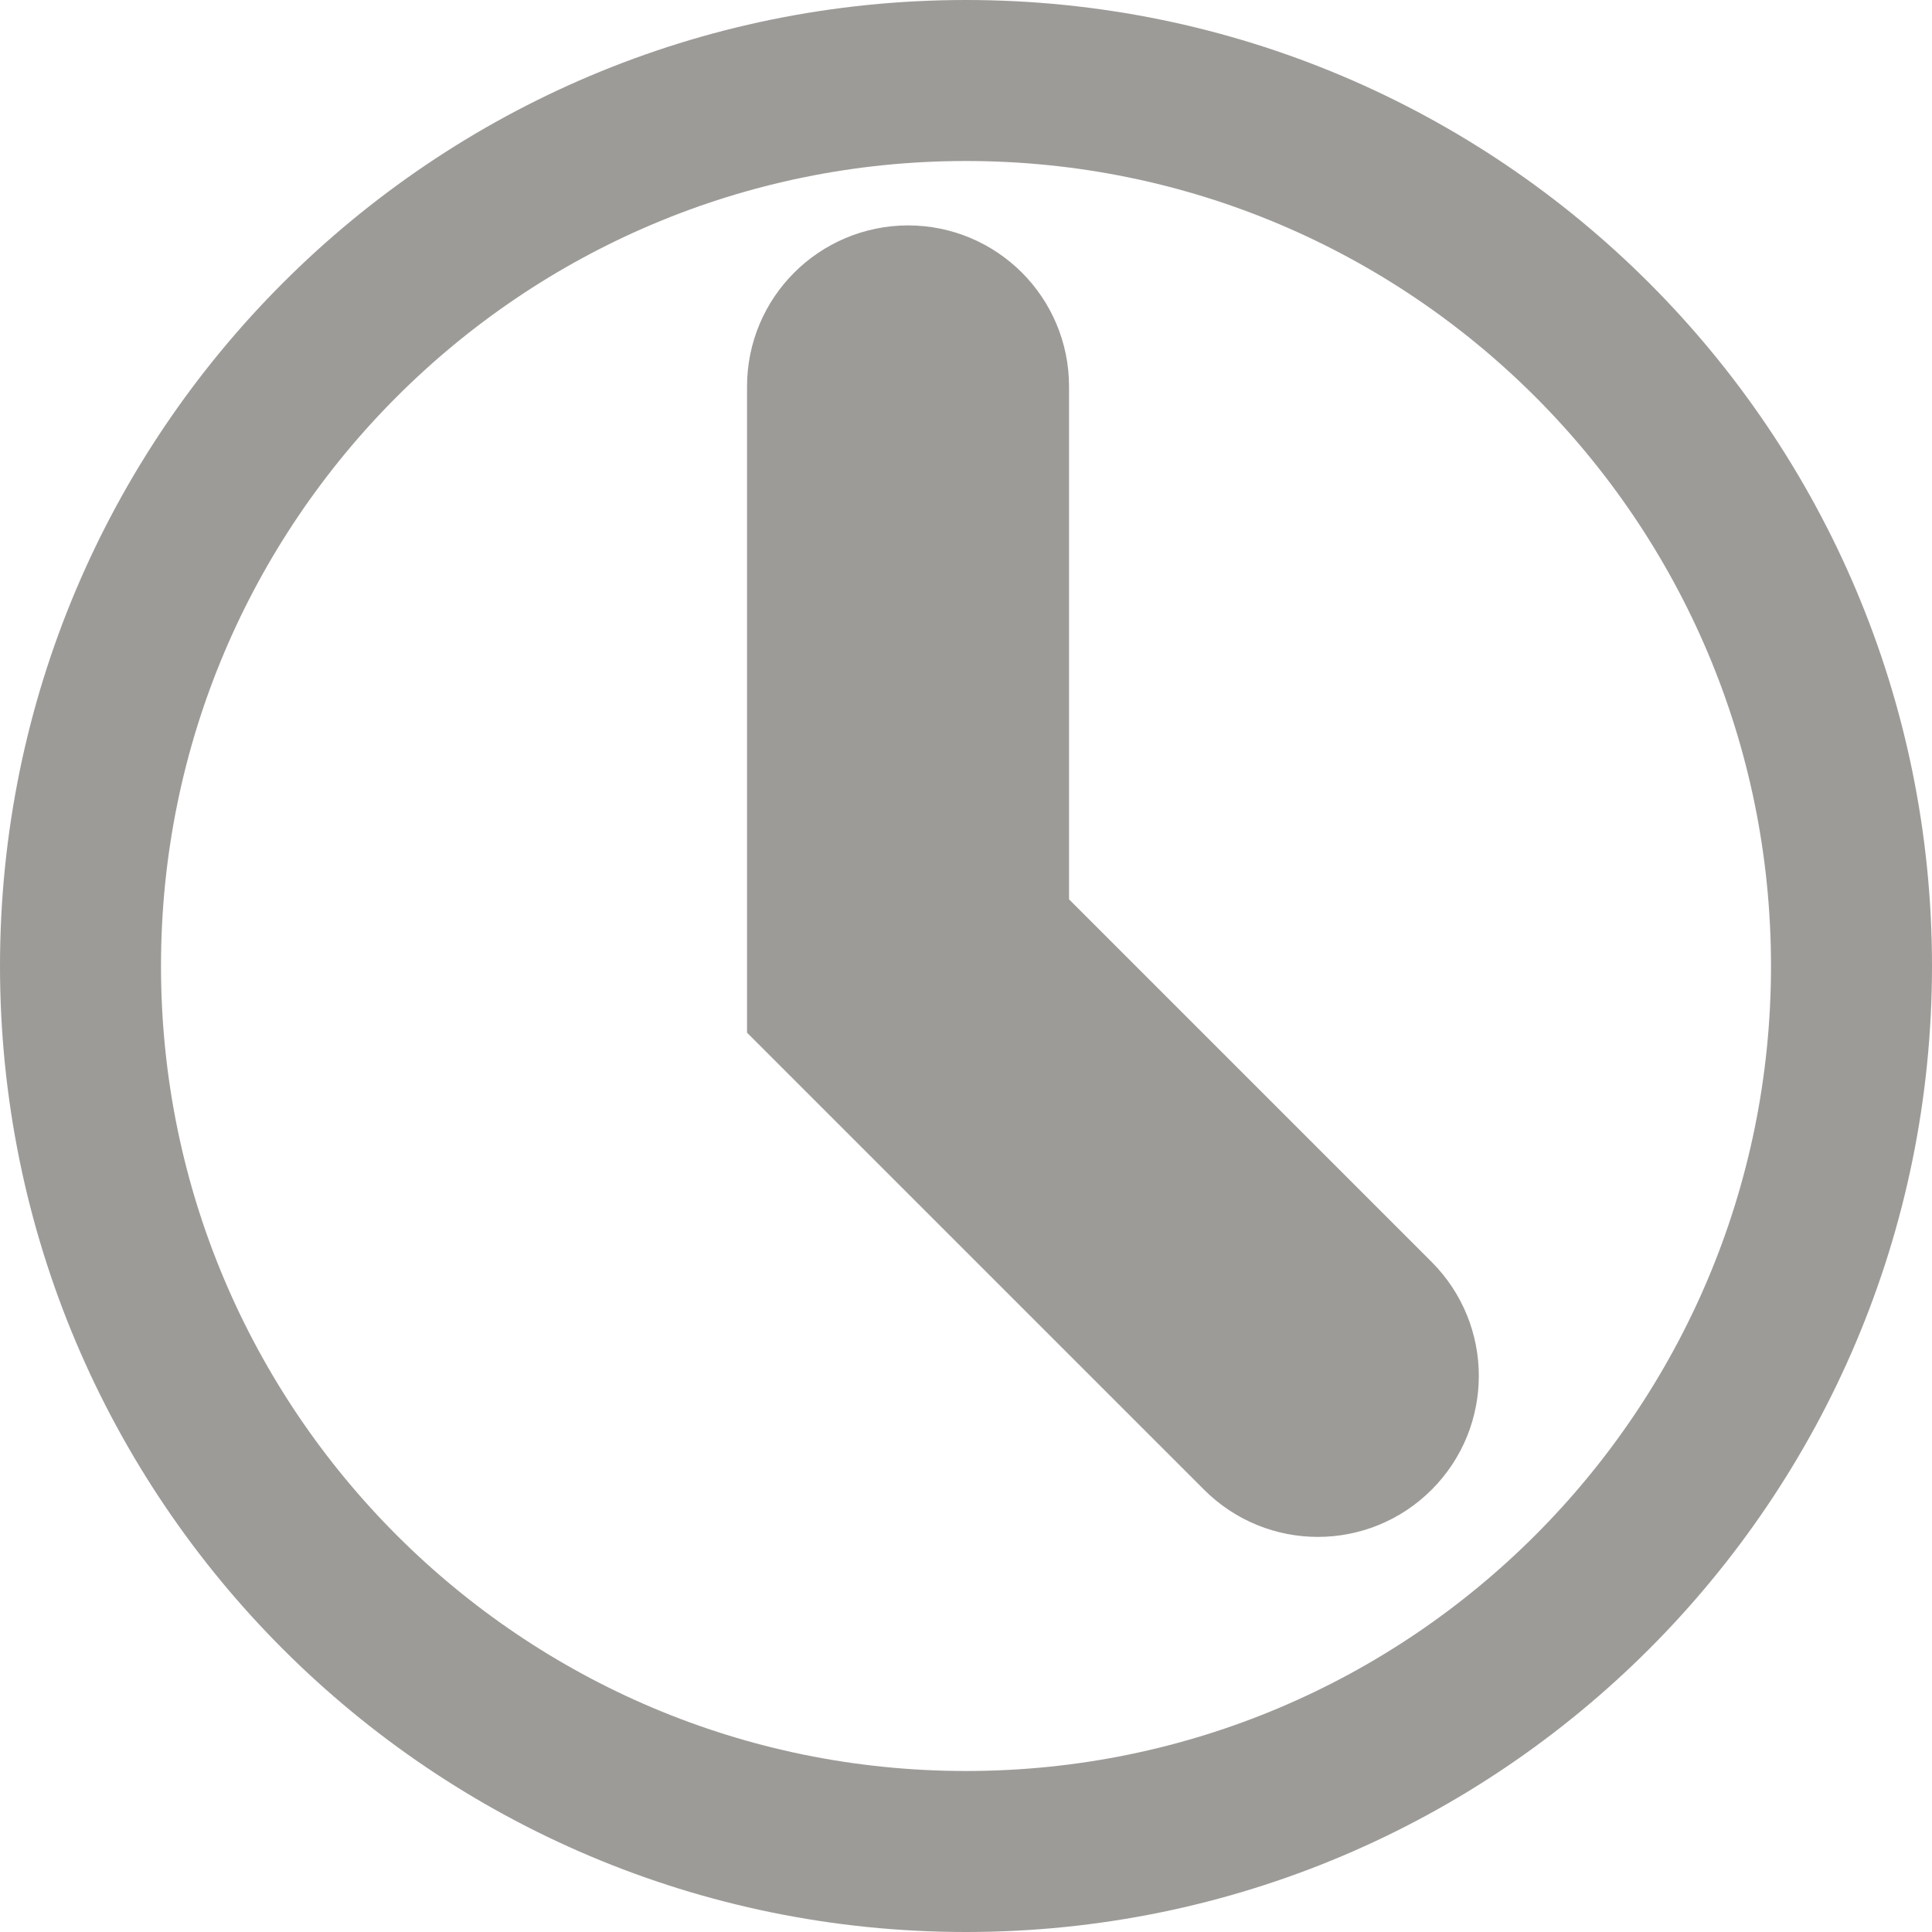
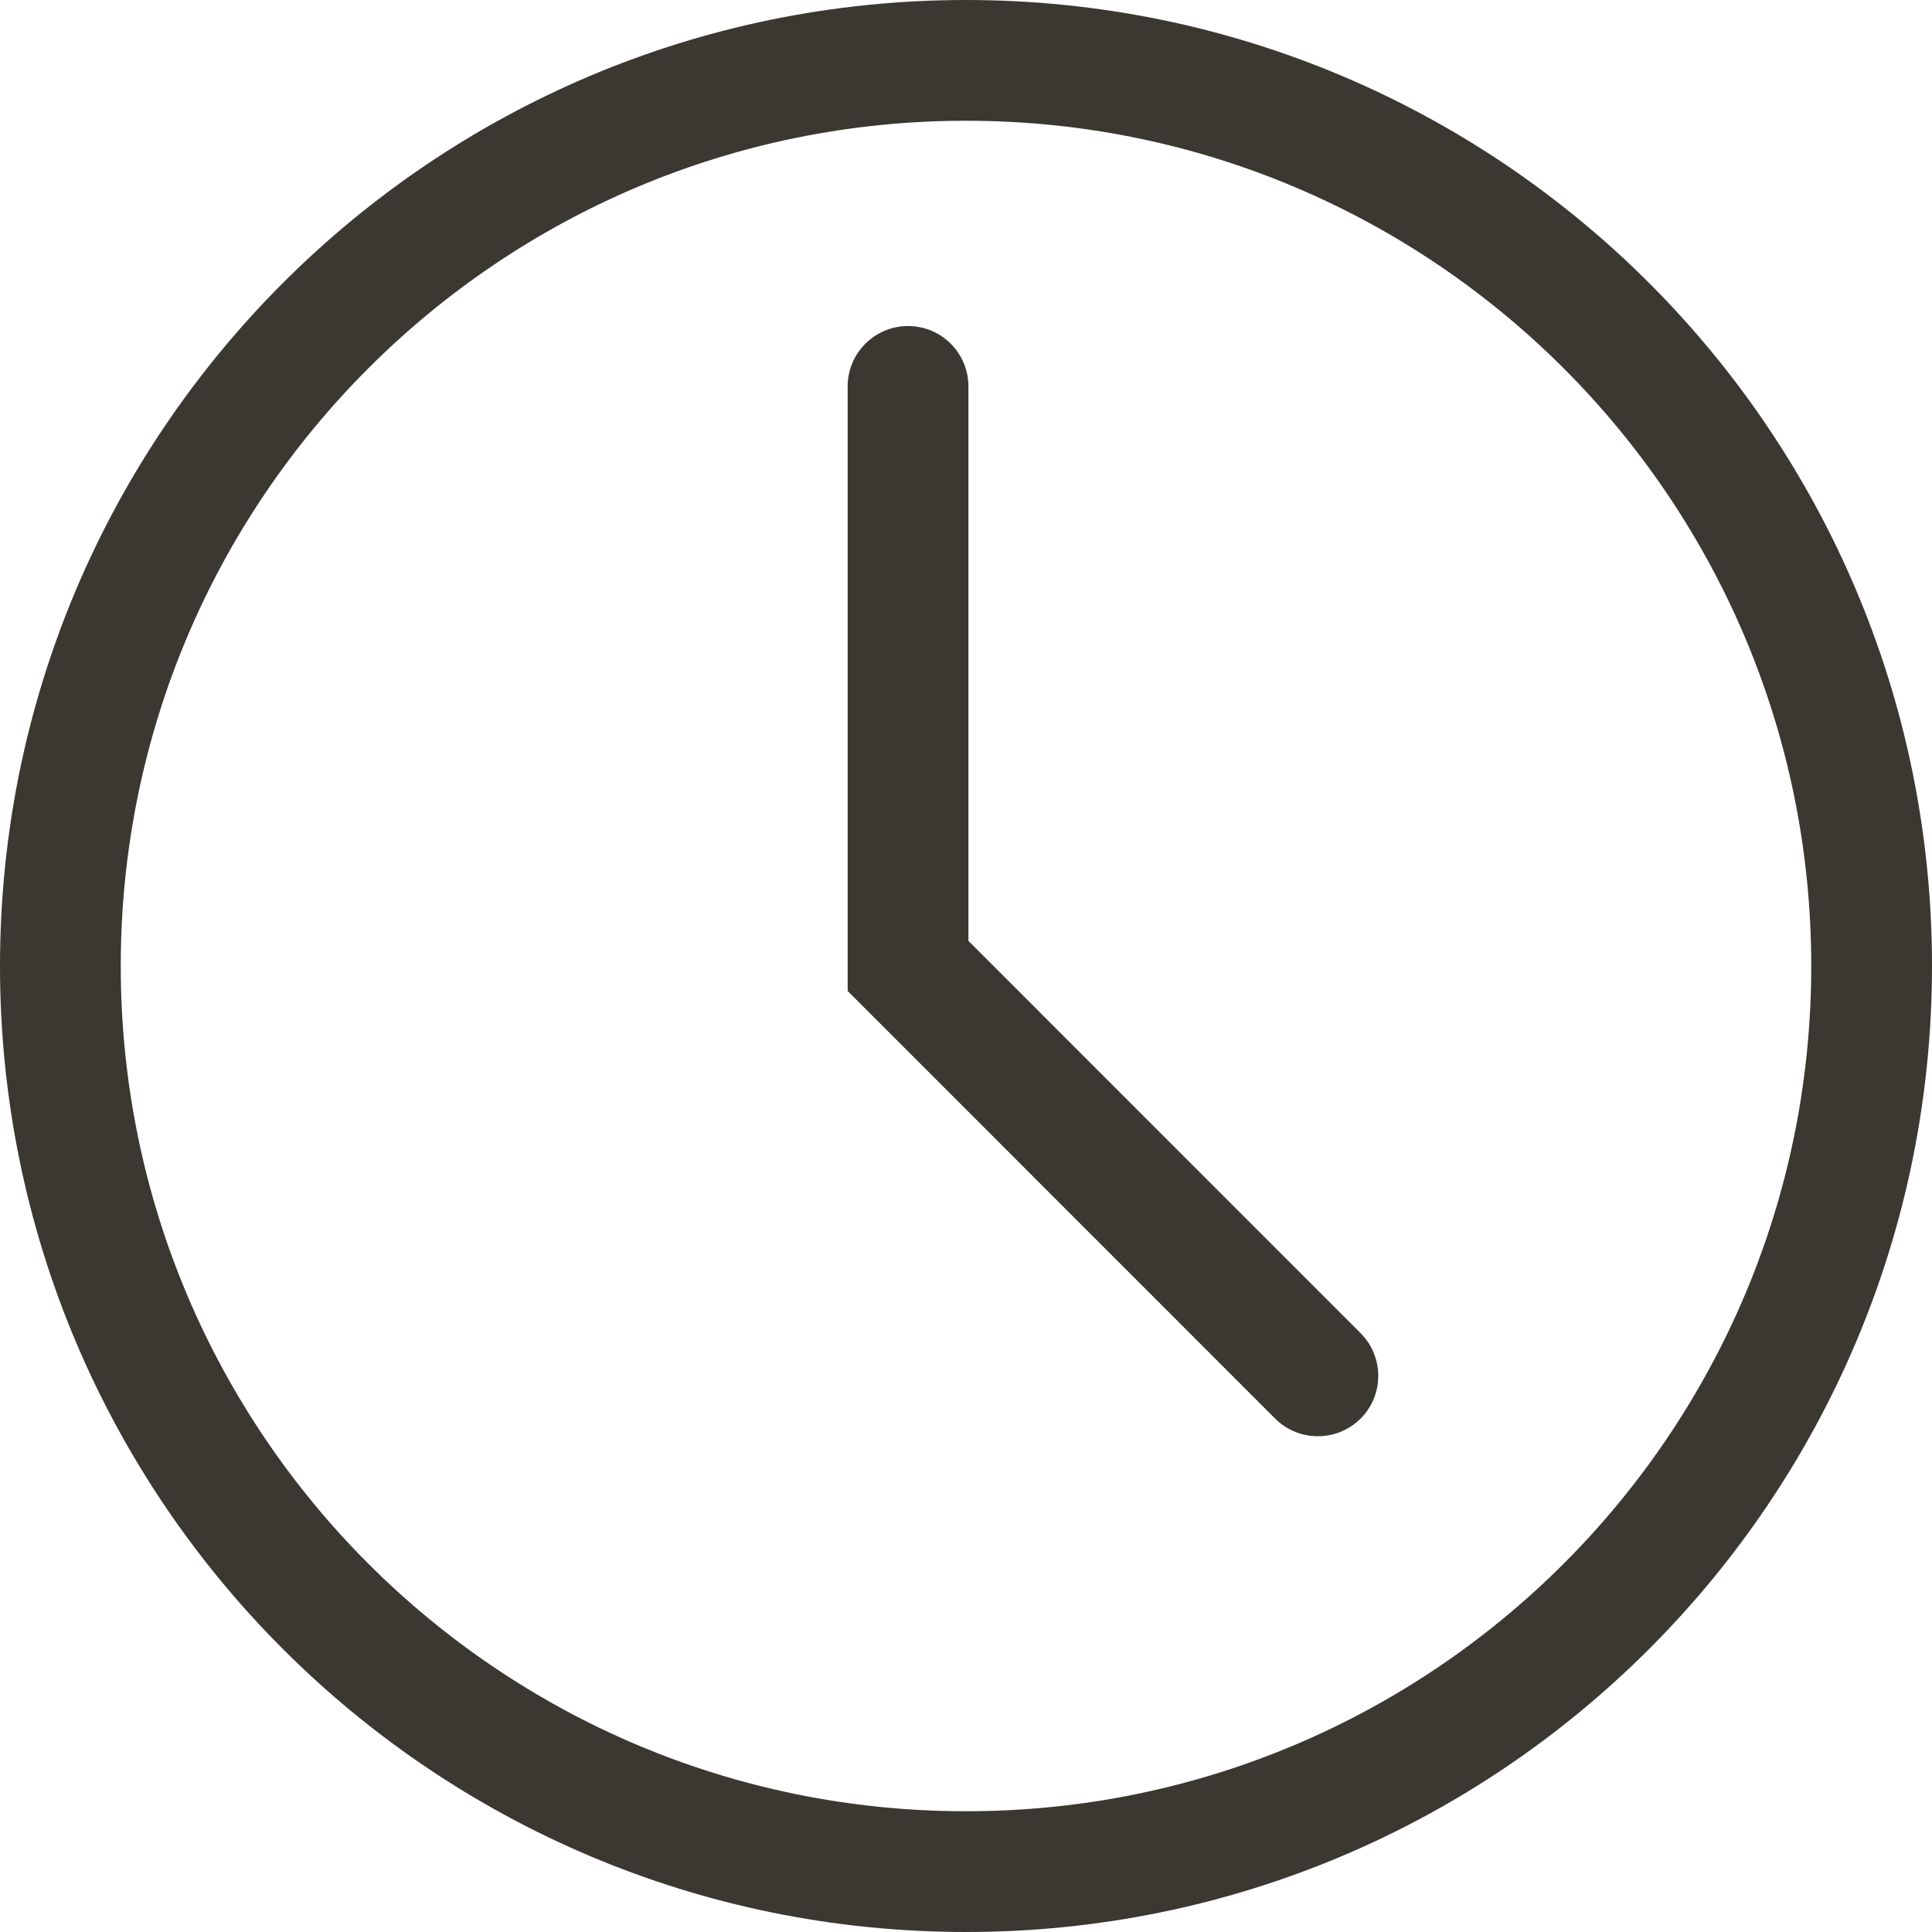
- <svg xmlns="http://www.w3.org/2000/svg" preserveAspectRatio="none" overflow="visible" style="display: block;" width="12" height="12" viewBox="0 0 12 12" fill="none">
-   <g id="Group 4372">
-     <path id="Vector" d="M6 0.5C9.038 0.5 11.5 2.962 11.5 6C11.5 9.038 9.038 11.5 6 11.5C2.962 11.5 0.5 9.038 0.5 6C0.5 2.962 2.962 0.5 6 0.5ZM5.64 1.9C5.364 1.901 5.14 2.124 5.14 2.4V6.207L7.832 8.899C8.027 9.095 8.344 9.095 8.539 8.899C8.734 8.704 8.734 8.388 8.539 8.192L6.14 5.793V2.4C6.14 2.124 5.916 1.9 5.64 1.9Z" stroke="#9D9B98" stroke-linecap="round" />
-   </g>
+ <svg xmlns="http://www.w3.org/2000/svg" preserveAspectRatio="xMidYMid meet" width="16" height="16" viewBox="0 0 16 16" fill="none">
+   <circle cx="8" cy="8" r="7.5" stroke="#3B3731" />
+   <path d="M7.52 2.7C7.244 2.7 7.02 2.924 7.02 3.2V8.207L10.56 11.748C10.756 11.943 11.072 11.943 11.268 11.748C11.463 11.553 11.463 11.236 11.268 11.041L8.02 7.792V3.2C8.02 2.924 7.796 2.7 7.52 2.7Z" fill="#3B3731" />
</svg>
